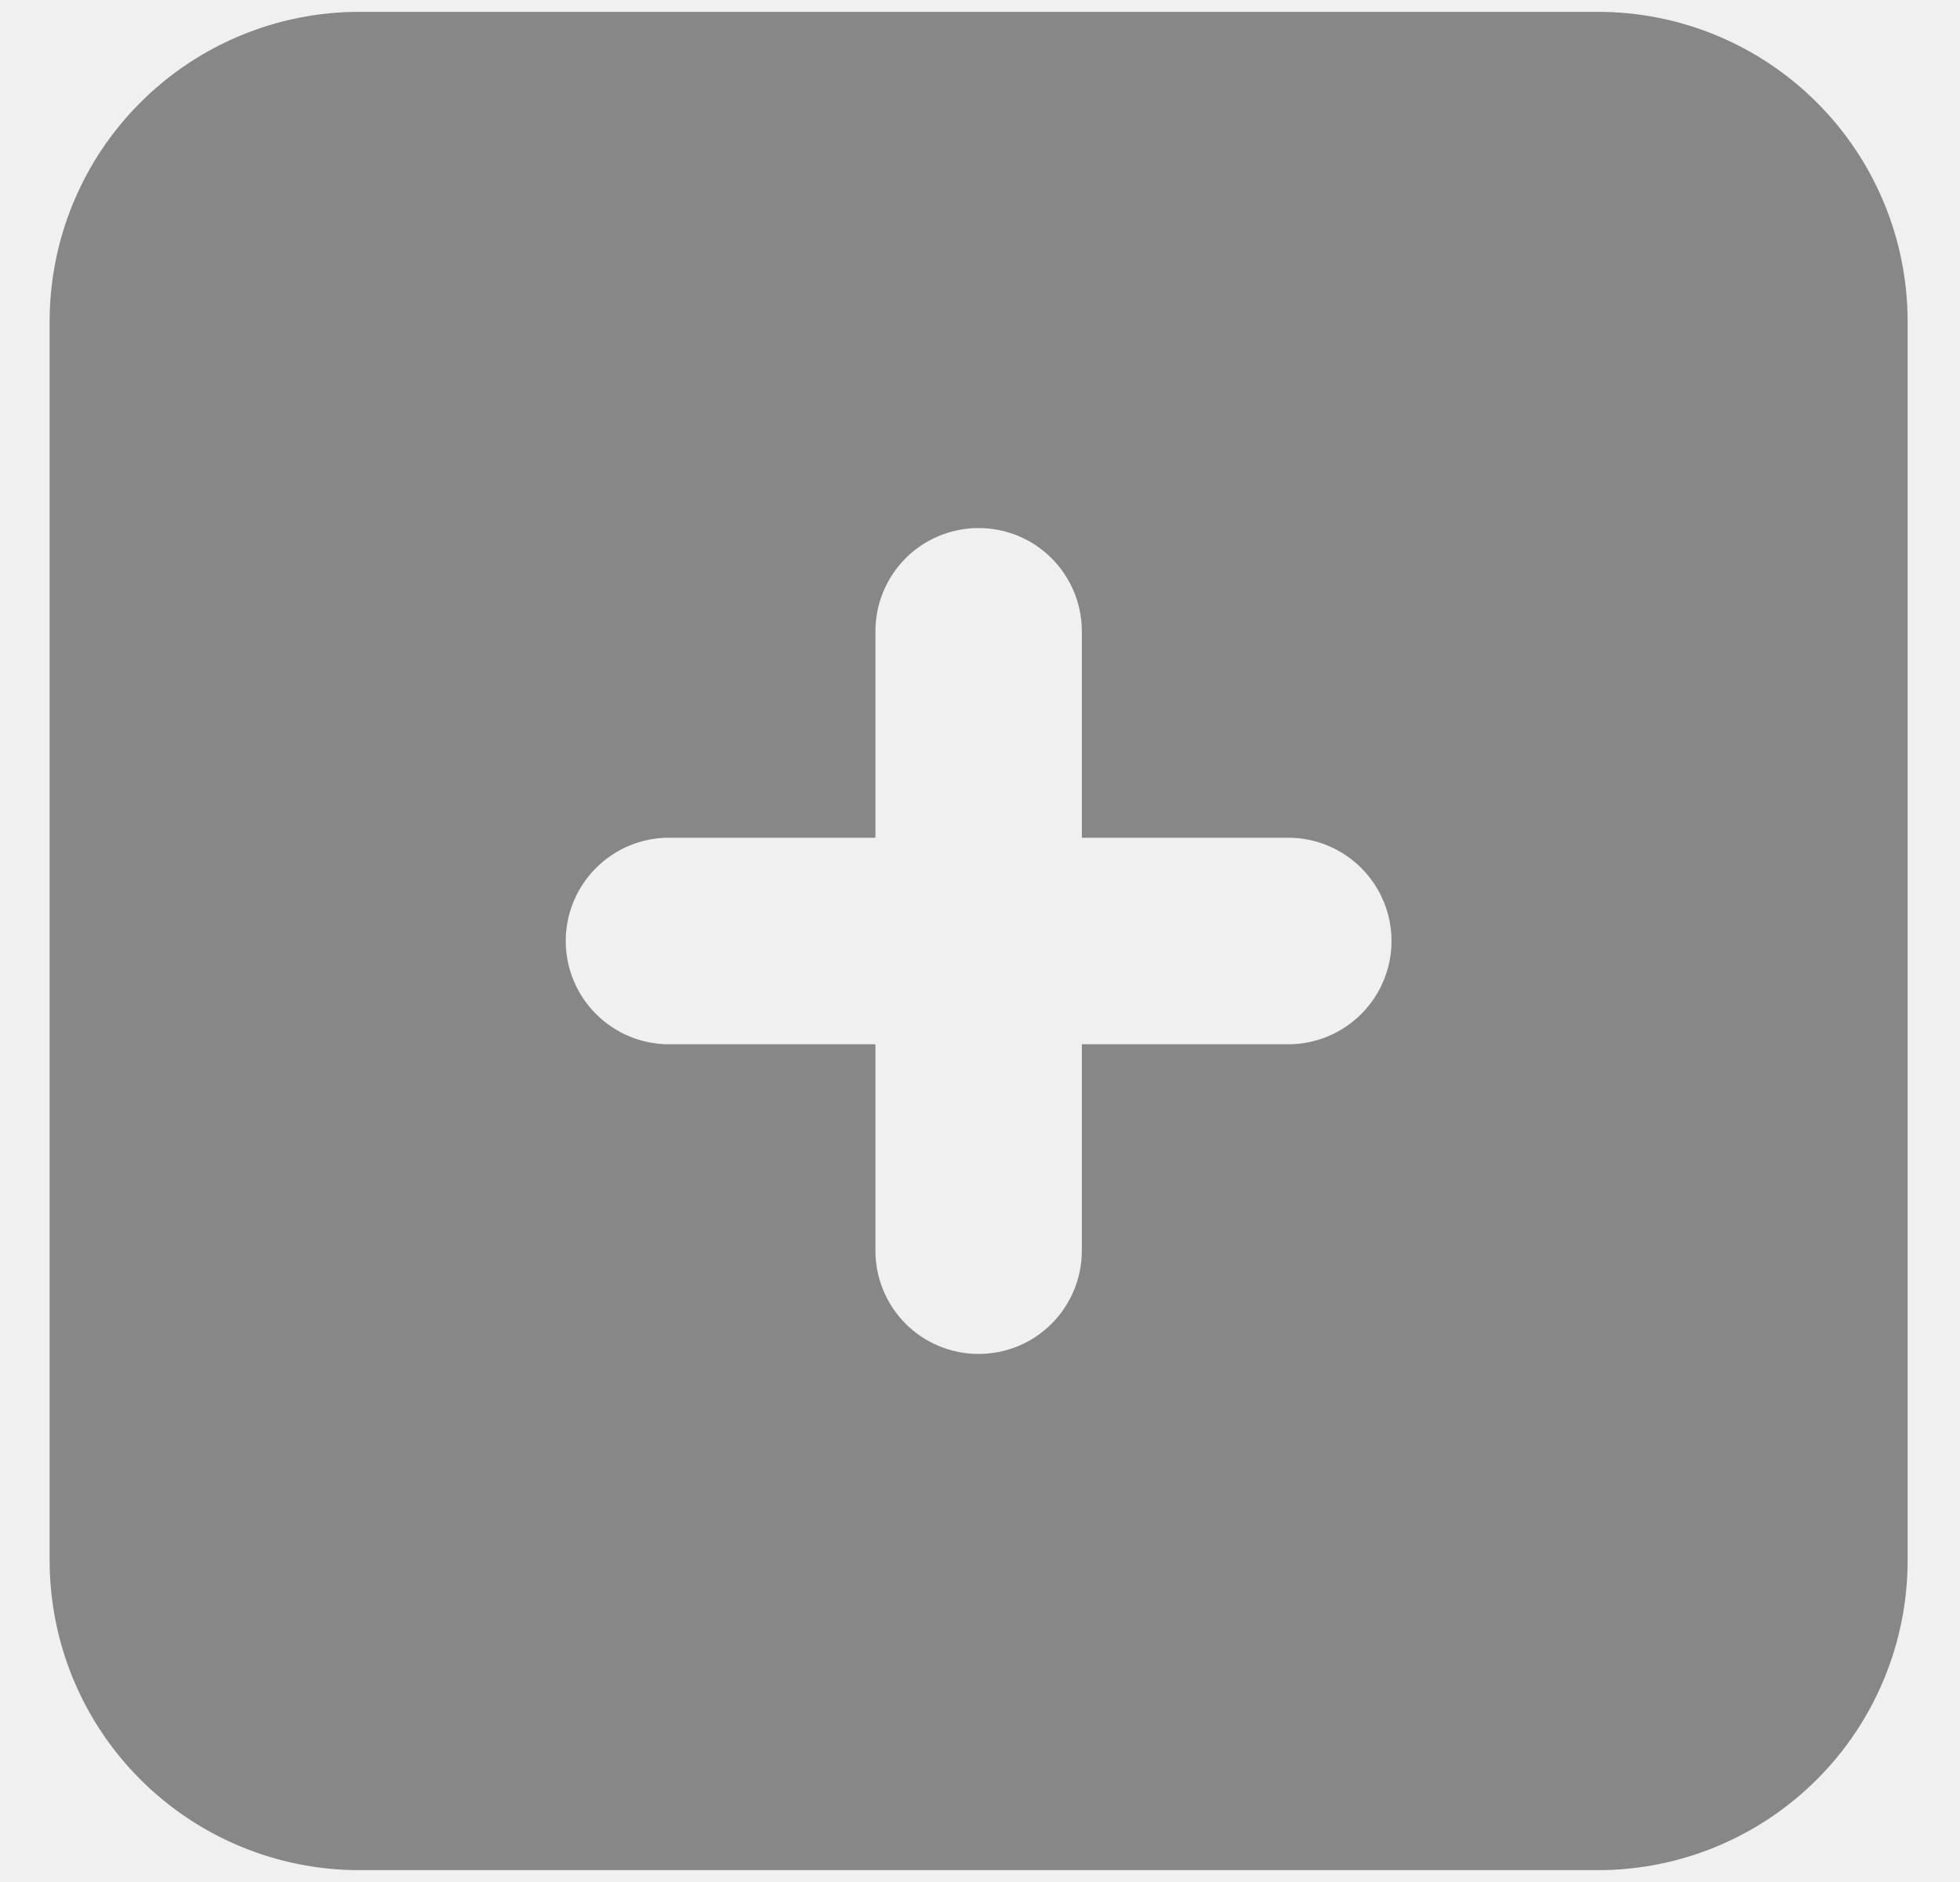
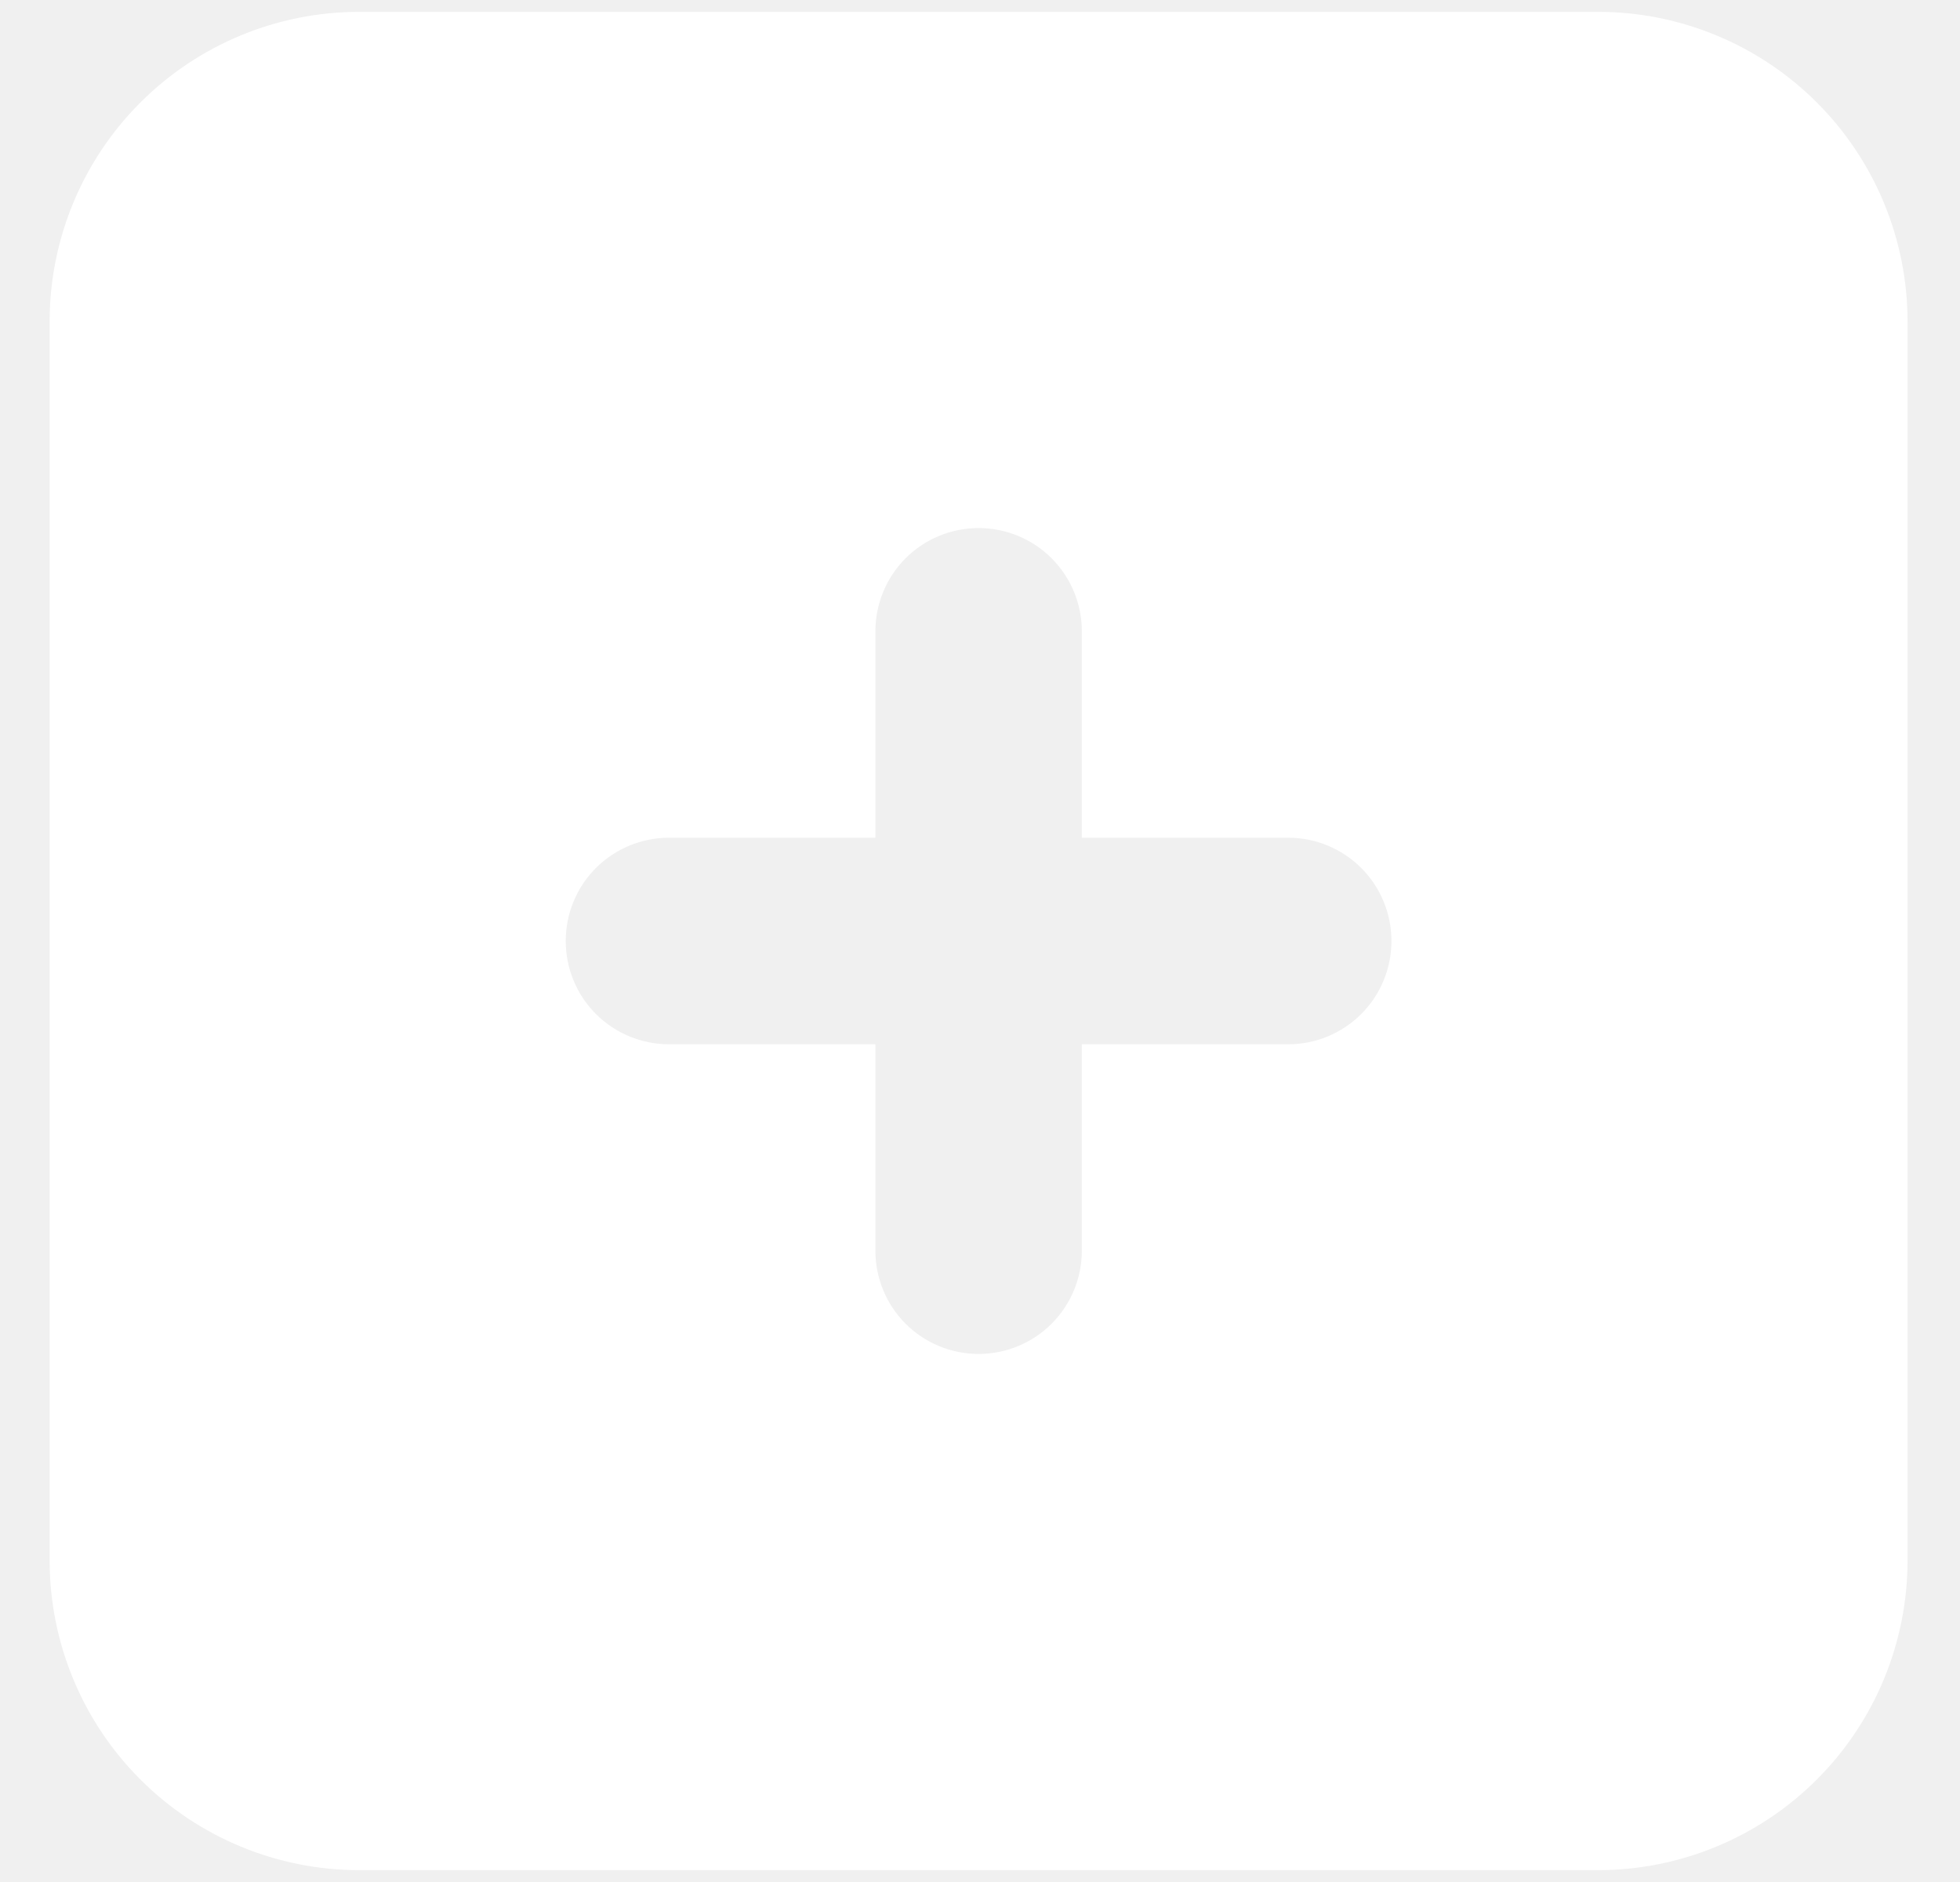
<svg xmlns="http://www.w3.org/2000/svg" width="25" height="24" viewBox="0 0 25 24" fill="none">
-   <path d="M20.382 0.151H4.583C3.535 0.151 2.531 0.567 1.79 1.308C1.049 2.048 0.633 3.053 0.633 4.1V19.899C0.633 20.947 1.049 21.952 1.79 22.692C2.531 23.433 3.535 23.849 4.583 23.849H20.382C21.43 23.849 22.434 23.433 23.175 22.692C23.916 21.952 24.332 20.947 24.332 19.899V4.1C24.332 3.053 23.916 2.048 23.175 1.308C22.434 0.567 21.43 0.151 20.382 0.151ZM16.432 13.317H13.799V15.95C13.799 16.299 13.66 16.634 13.413 16.881C13.166 17.128 12.832 17.266 12.482 17.266C12.133 17.266 11.798 17.128 11.551 16.881C11.305 16.634 11.166 16.299 11.166 15.95V13.317H8.533C8.183 13.317 7.849 13.178 7.602 12.931C7.355 12.684 7.216 12.349 7.216 12C7.216 11.651 7.355 11.316 7.602 11.069C7.849 10.822 8.183 10.683 8.533 10.683H11.166V8.05C11.166 7.701 11.305 7.366 11.551 7.119C11.798 6.872 12.133 6.734 12.482 6.734C12.832 6.734 13.166 6.872 13.413 7.119C13.66 7.366 13.799 7.701 13.799 8.05V10.683H16.432C16.781 10.683 17.116 10.822 17.363 11.069C17.61 11.316 17.749 11.651 17.749 12C17.749 12.349 17.61 12.684 17.363 12.931C17.116 13.178 16.781 13.317 16.432 13.317Z" fill="#878787" />
+   <path d="M20.382 0.151H4.583C3.535 0.151 2.53 0.567 1.79 1.308C1.049 2.048 0.633 3.053 0.633 4.1V19.899C0.633 20.947 1.049 21.952 1.79 22.692C2.53 23.433 3.535 23.849 4.583 23.849H20.382C21.429 23.849 22.434 23.433 23.175 22.692C23.915 21.952 24.331 20.947 24.331 19.899V4.1C24.331 3.053 23.915 2.048 23.175 1.308C22.434 0.567 21.429 0.151 20.382 0.151ZM16.432 13.317H13.799V15.95C13.799 16.299 13.66 16.634 13.413 16.881C13.166 17.128 12.831 17.266 12.482 17.266C12.133 17.266 11.798 17.128 11.551 16.881C11.304 16.634 11.166 16.299 11.166 15.95V13.317H8.532C8.183 13.317 7.848 13.178 7.601 12.931C7.354 12.684 7.216 12.349 7.216 12C7.216 11.651 7.354 11.316 7.601 11.069C7.848 10.822 8.183 10.683 8.532 10.683H11.166V8.05C11.166 7.701 11.304 7.366 11.551 7.119C11.798 6.872 12.133 6.734 12.482 6.734C12.831 6.734 13.166 6.872 13.413 7.119C13.66 7.366 13.799 7.701 13.799 8.05V10.683H16.432C16.781 10.683 17.116 10.822 17.363 11.069C17.61 11.316 17.748 11.651 17.748 12C17.748 12.349 17.61 12.684 17.363 12.931C17.116 13.178 16.781 13.317 16.432 13.317Z" fill="white" />
</svg>
